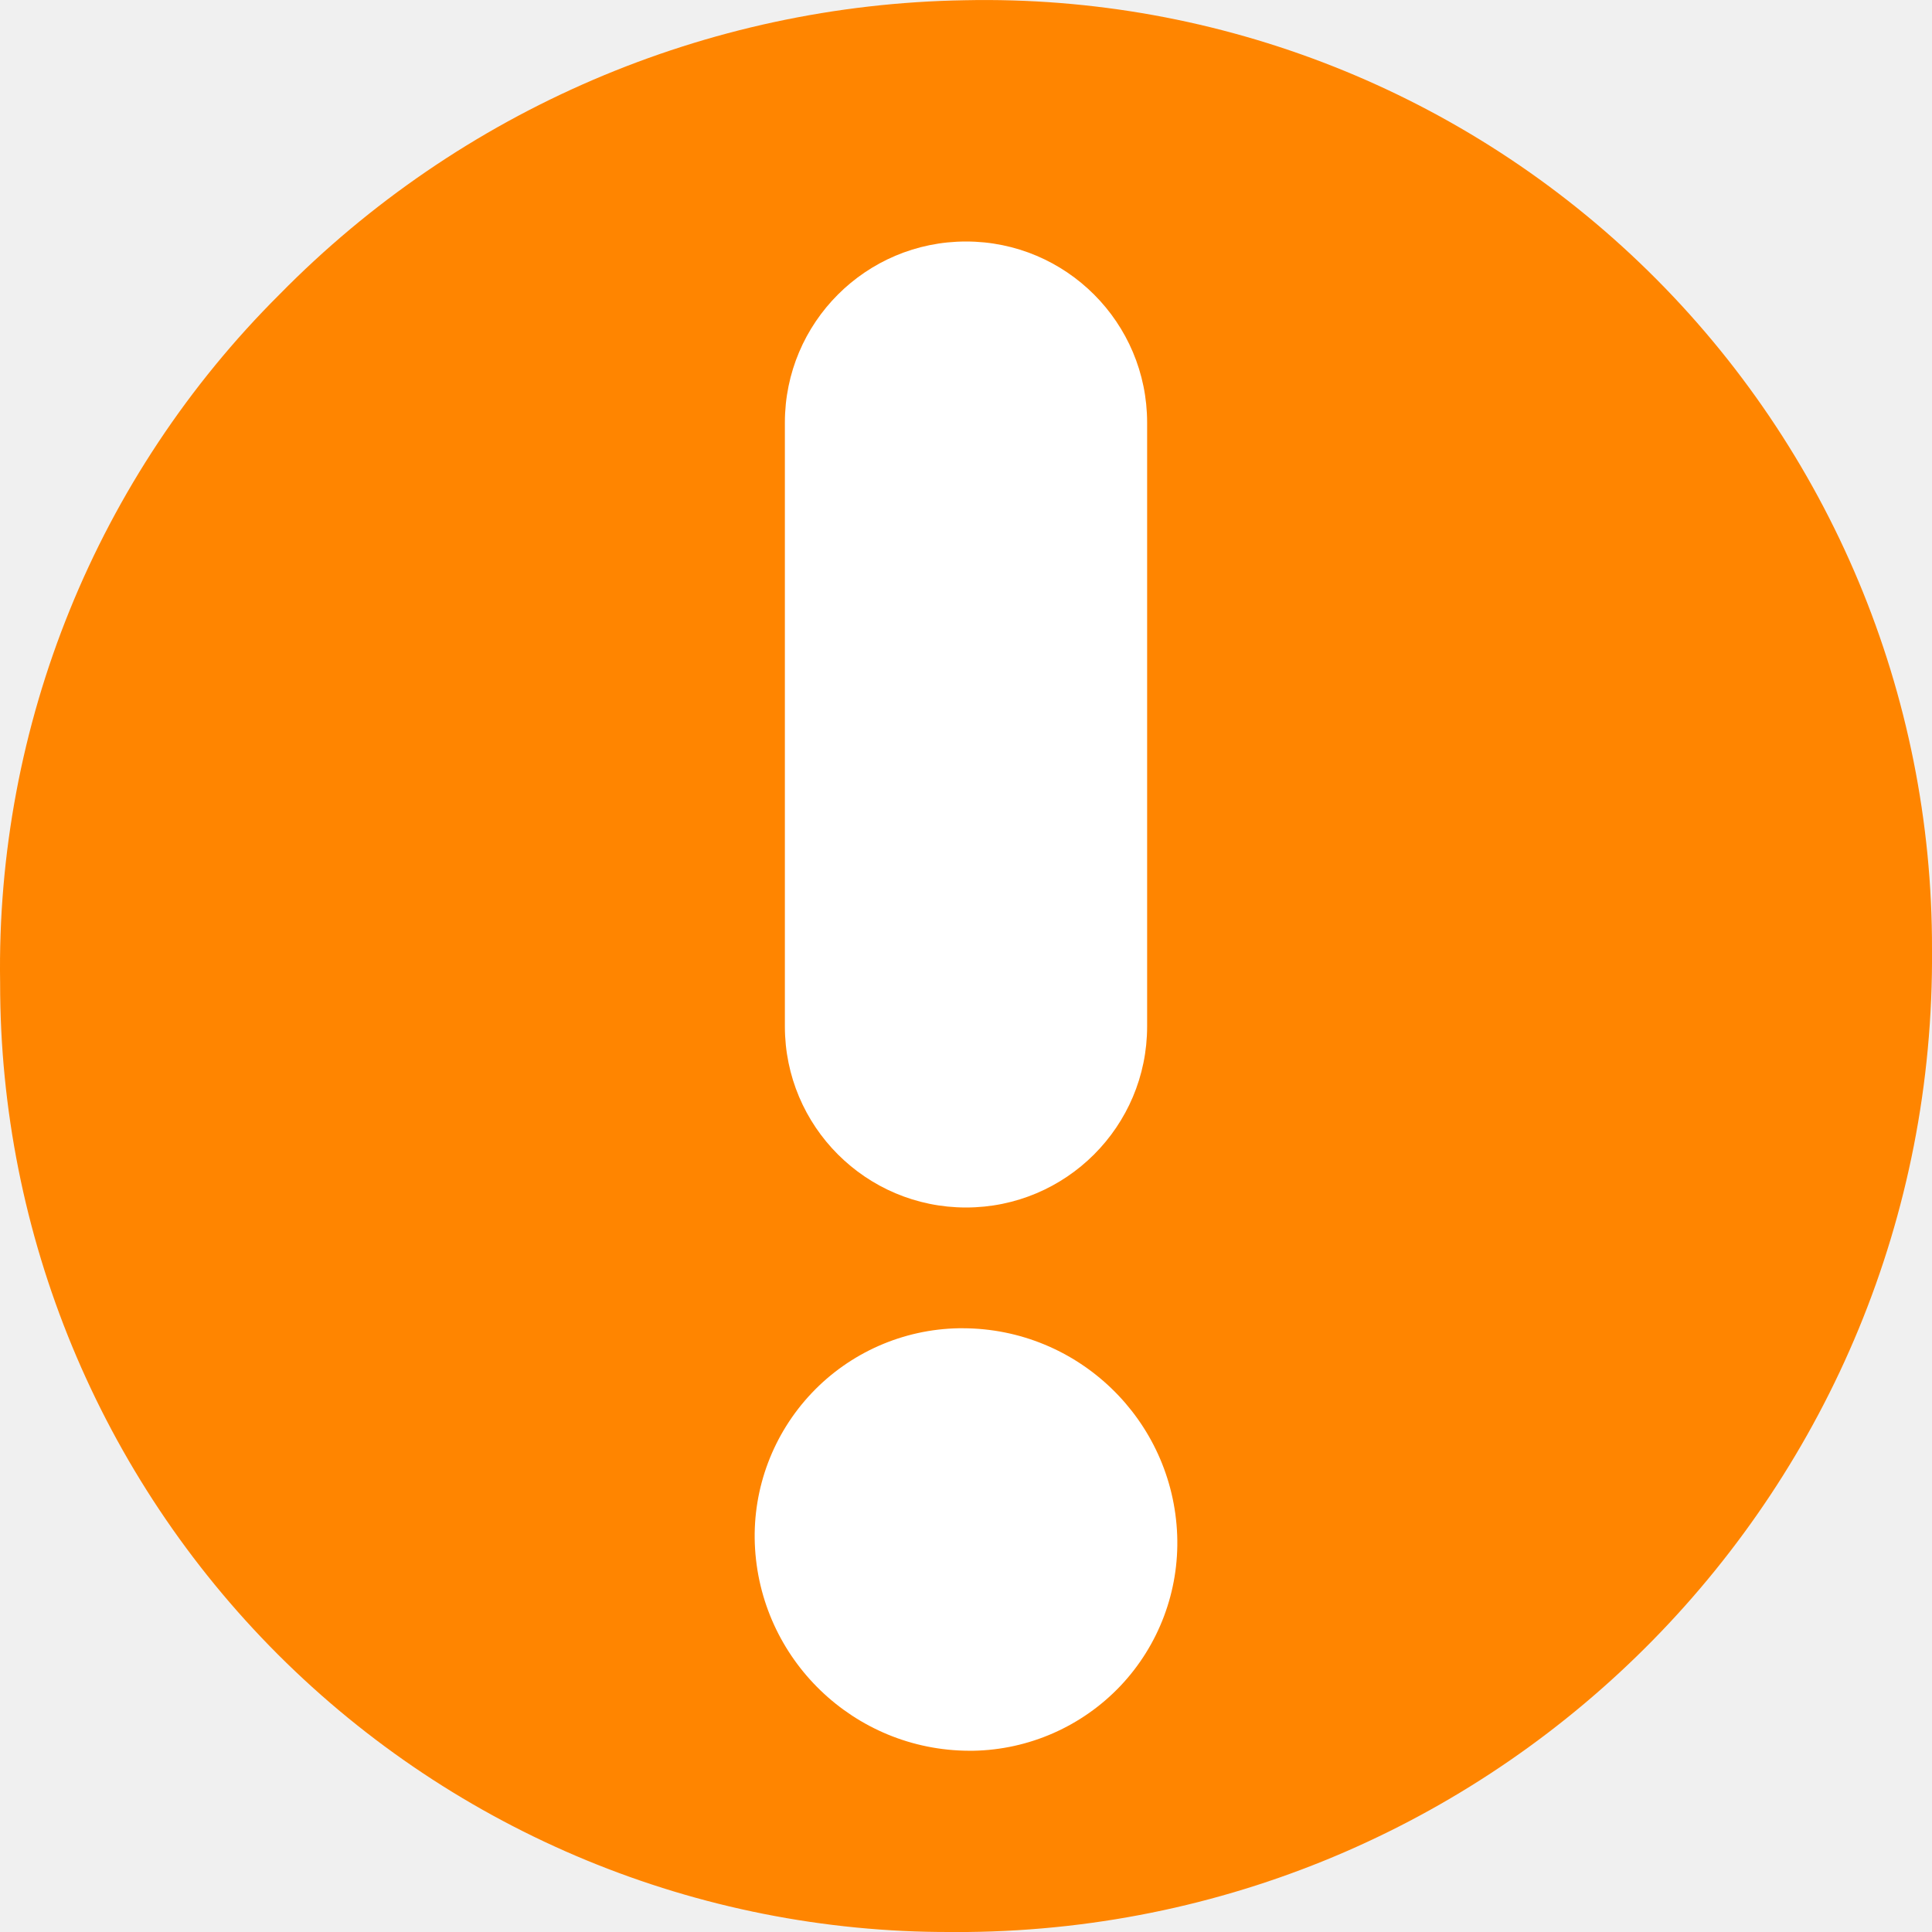
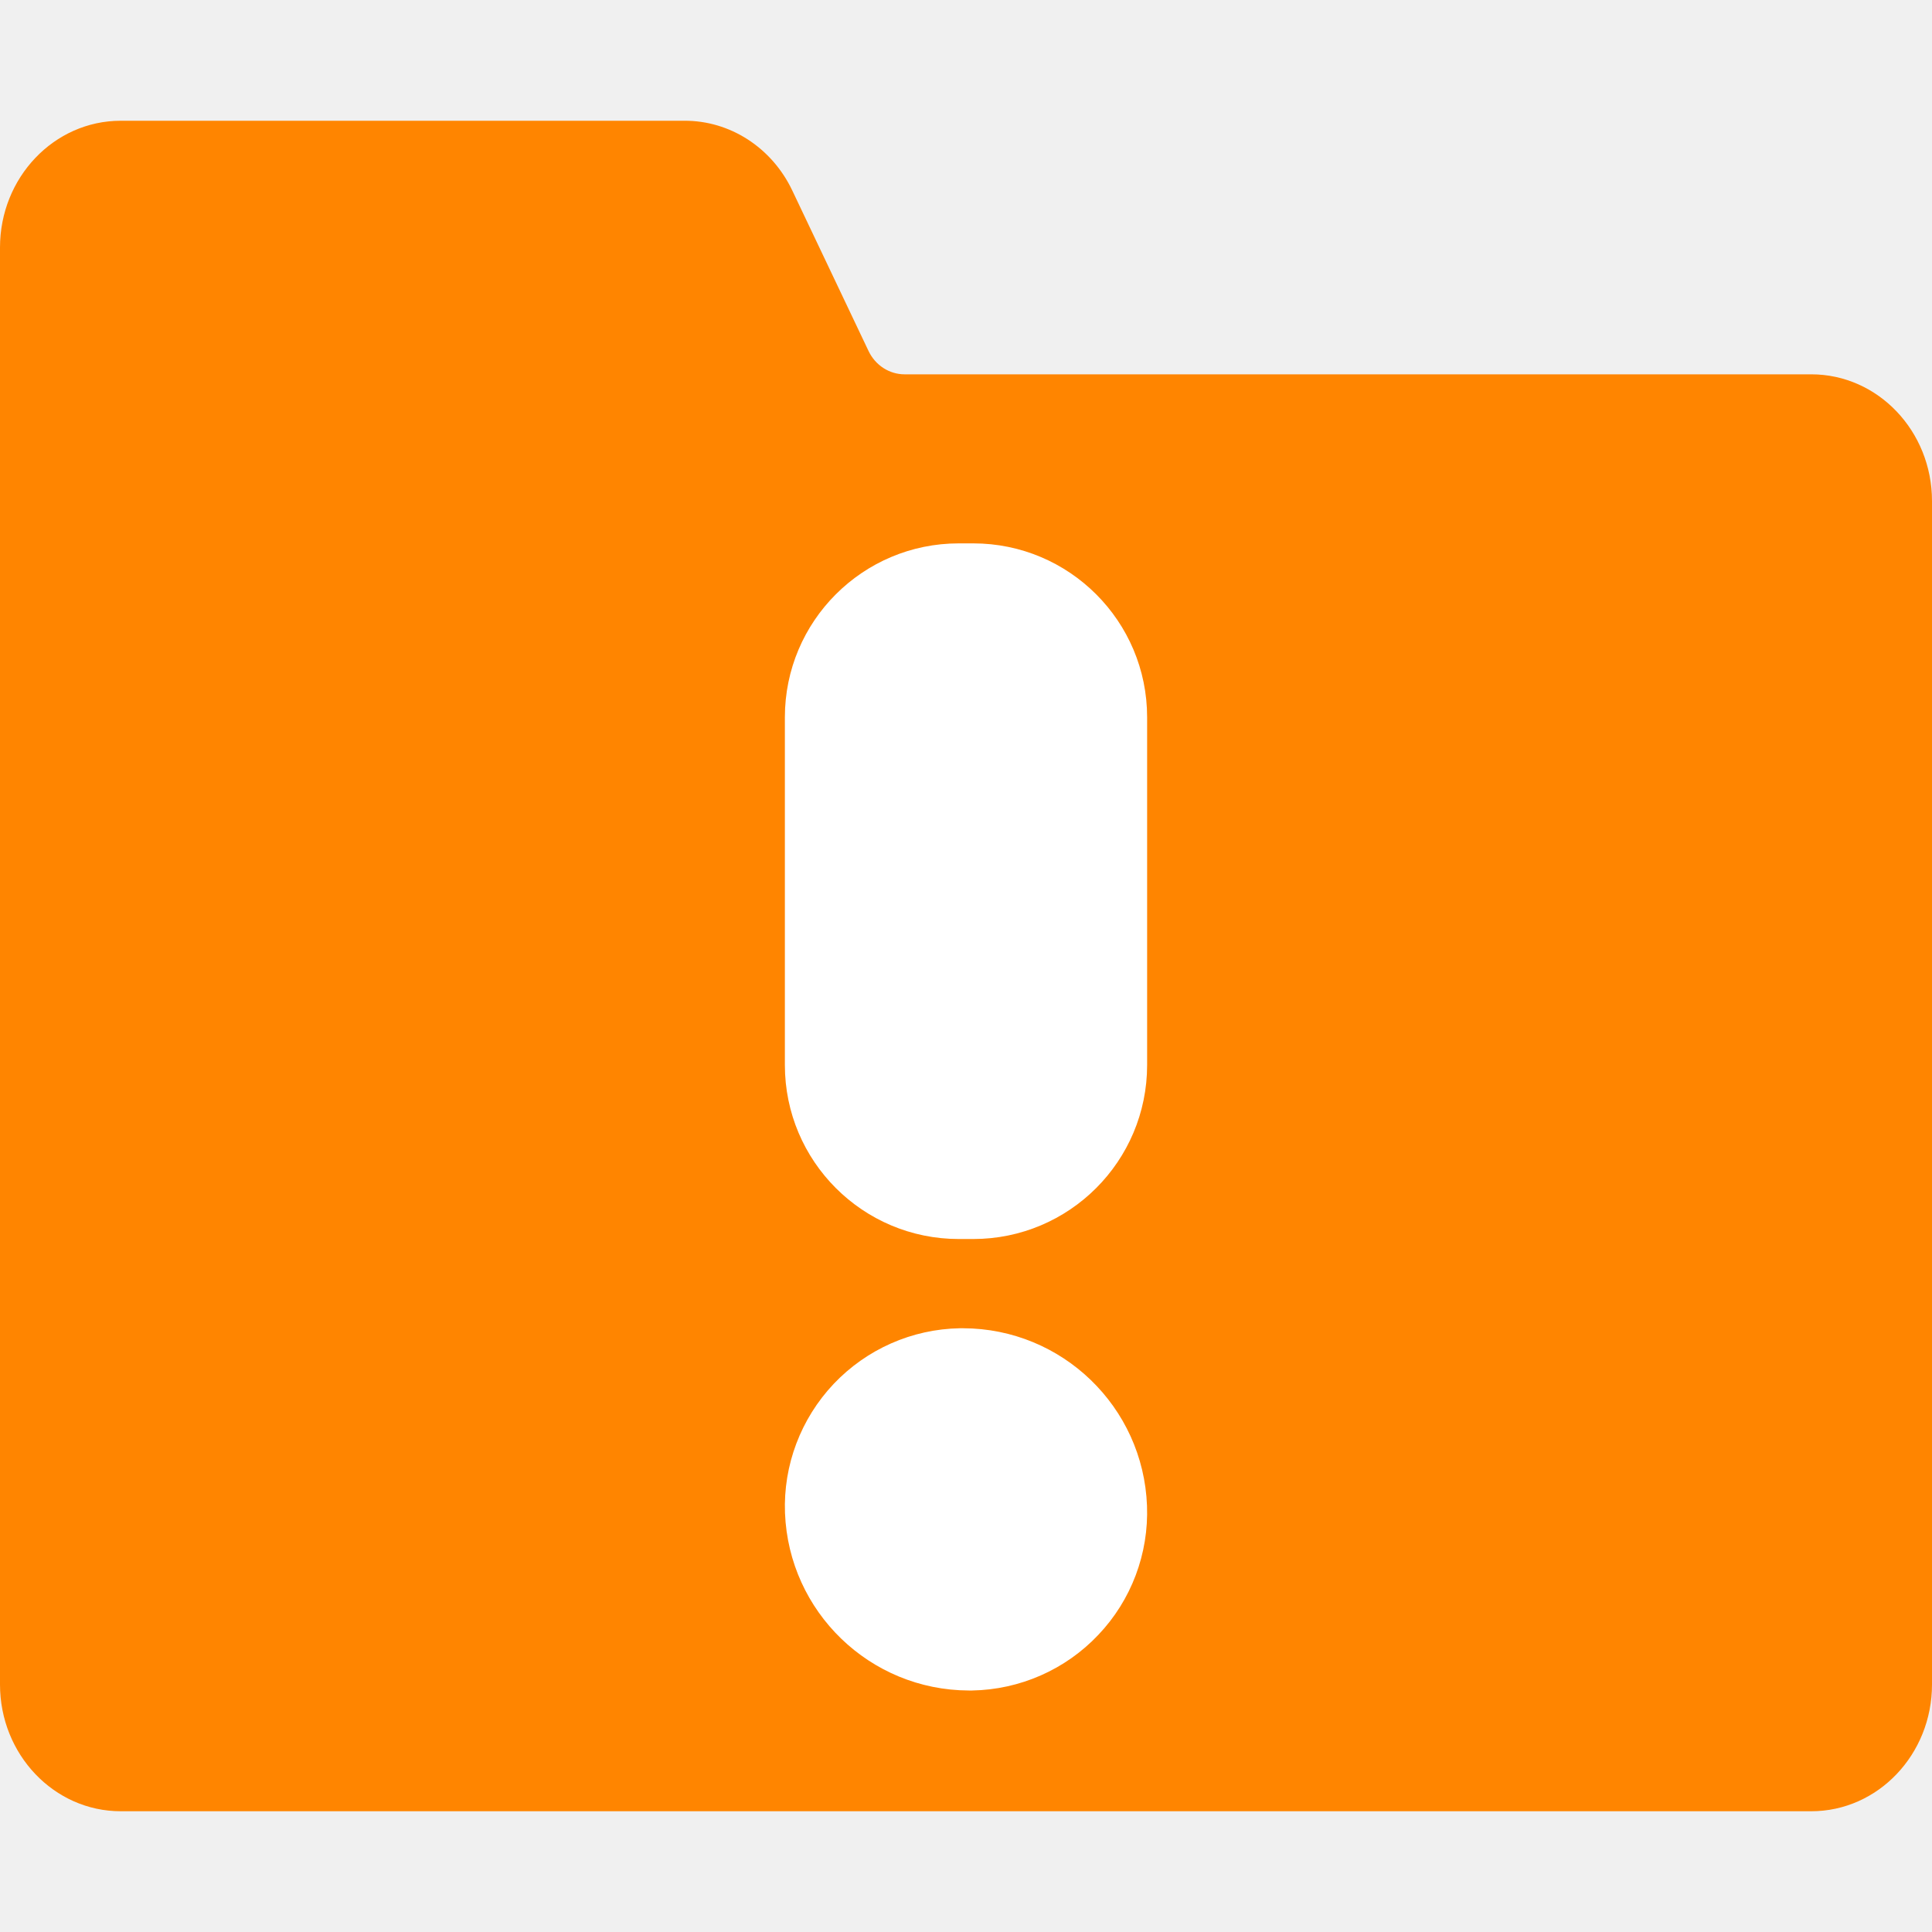
- <svg xmlns="http://www.w3.org/2000/svg" width="16px" height="16px" viewBox="0 0 16 16" version="1.1">
+ <svg xmlns="http://www.w3.org/2000/svg" xmlns:xlink="http://www.w3.org/1999/xlink" width="16px" height="16px" viewBox="0 0 16 16" version="1.1">
+   <defs>
+     <path d="M15,3.1 L7.491,3.1 C7.365,3.1 7.249,3.025 7.193,2.907 L6.561,1.577 C6.392,1.222 6.045,0.998 5.667,1 L1,1 C0.448,1 0,1.47 0,2.05 L0,13.95 C0,14.53 0.448,15 1,15 L15,15 C15.552,15 16,14.53 16,13.95 L16,4.15 C16,3.57 15.552,3.1 15,3.1 Z" id="path-1" />
+   </defs>
  <g id="icons/theme/colored/state-warning" stroke="none" stroke-width="1" fill="none" fill-rule="evenodd">
-     <g id="alert-circle">
-       <path d="M7.989,0.002 C5.852,0.037 3.814,0.912 2.316,2.437 C0.802,3.944 -0.034,6.003 0.001,8.139 C-0.001,10.226 0.827,12.227 2.302,13.702 C3.778,15.177 5.781,16.004 7.867,16 L8.01,16 C12.462,15.955 16.036,12.314 16,7.862 L16,7.862 C16.005,5.749 15.157,3.724 13.65,2.245 C12.142,0.765 10.101,-0.043 7.989,0.002 Z" id="Shape" fill="#FF8500" />
-       <g id="Group" transform="translate(6, 2)" fill="#FFFFFF">
-         <path d="M0.251,10.784 C0.234,10.322 0.404,9.873 0.722,9.537 C1.039,9.202 1.479,9.008 1.941,9 L1.973,9 C2.929,9.002 3.713,9.759 3.749,10.714 C3.766,11.176 3.597,11.626 3.279,11.962 C2.961,12.297 2.521,12.491 2.059,12.499 L2.027,12.499 C1.072,12.496 0.288,11.74 0.251,10.784 Z" id="Path" fill-rule="nonzero" />
-         <rect id="Rectangle" x="0.5" y="0" width="3" height="8" rx="1.5" />
-       </g>
-     </g>
+     <mask id="mask-2" fill="white">
+       <use xlink:href="#path-1" />
+     </mask>
+     <use id="icon" fill="#FF8500" xlink:href="#path-1" />
+     <path d="M7.976,11 C8.796,11.002 9.468,11.651 9.499,12.47 C9.514,12.866 9.369,13.252 9.096,13.539 C8.824,13.827 8.447,13.993 8.05,14 L8.023,14 C7.204,13.997 6.533,13.349 6.501,12.53 C6.486,12.134 6.632,11.749 6.904,11.461 C7.177,11.173 7.553,11.007 7.949,11 L7.976,11 Z M8.06,4.5 C8.855,4.5 9.5,5.145 9.5,5.94 L9.5,8.82 C9.5,9.616 8.855,10.261 8.06,10.261 L7.94,10.261 C7.145,10.261 6.5,9.616 6.5,8.82 L6.5,5.94 C6.5,5.145 7.145,4.5 7.94,4.5 L8.06,4.5 Z" id="Combined-Shape" fill="#FFFFFF" fill-rule="nonzero" mask="url(#mask-2)" />
  </g>
</svg>
